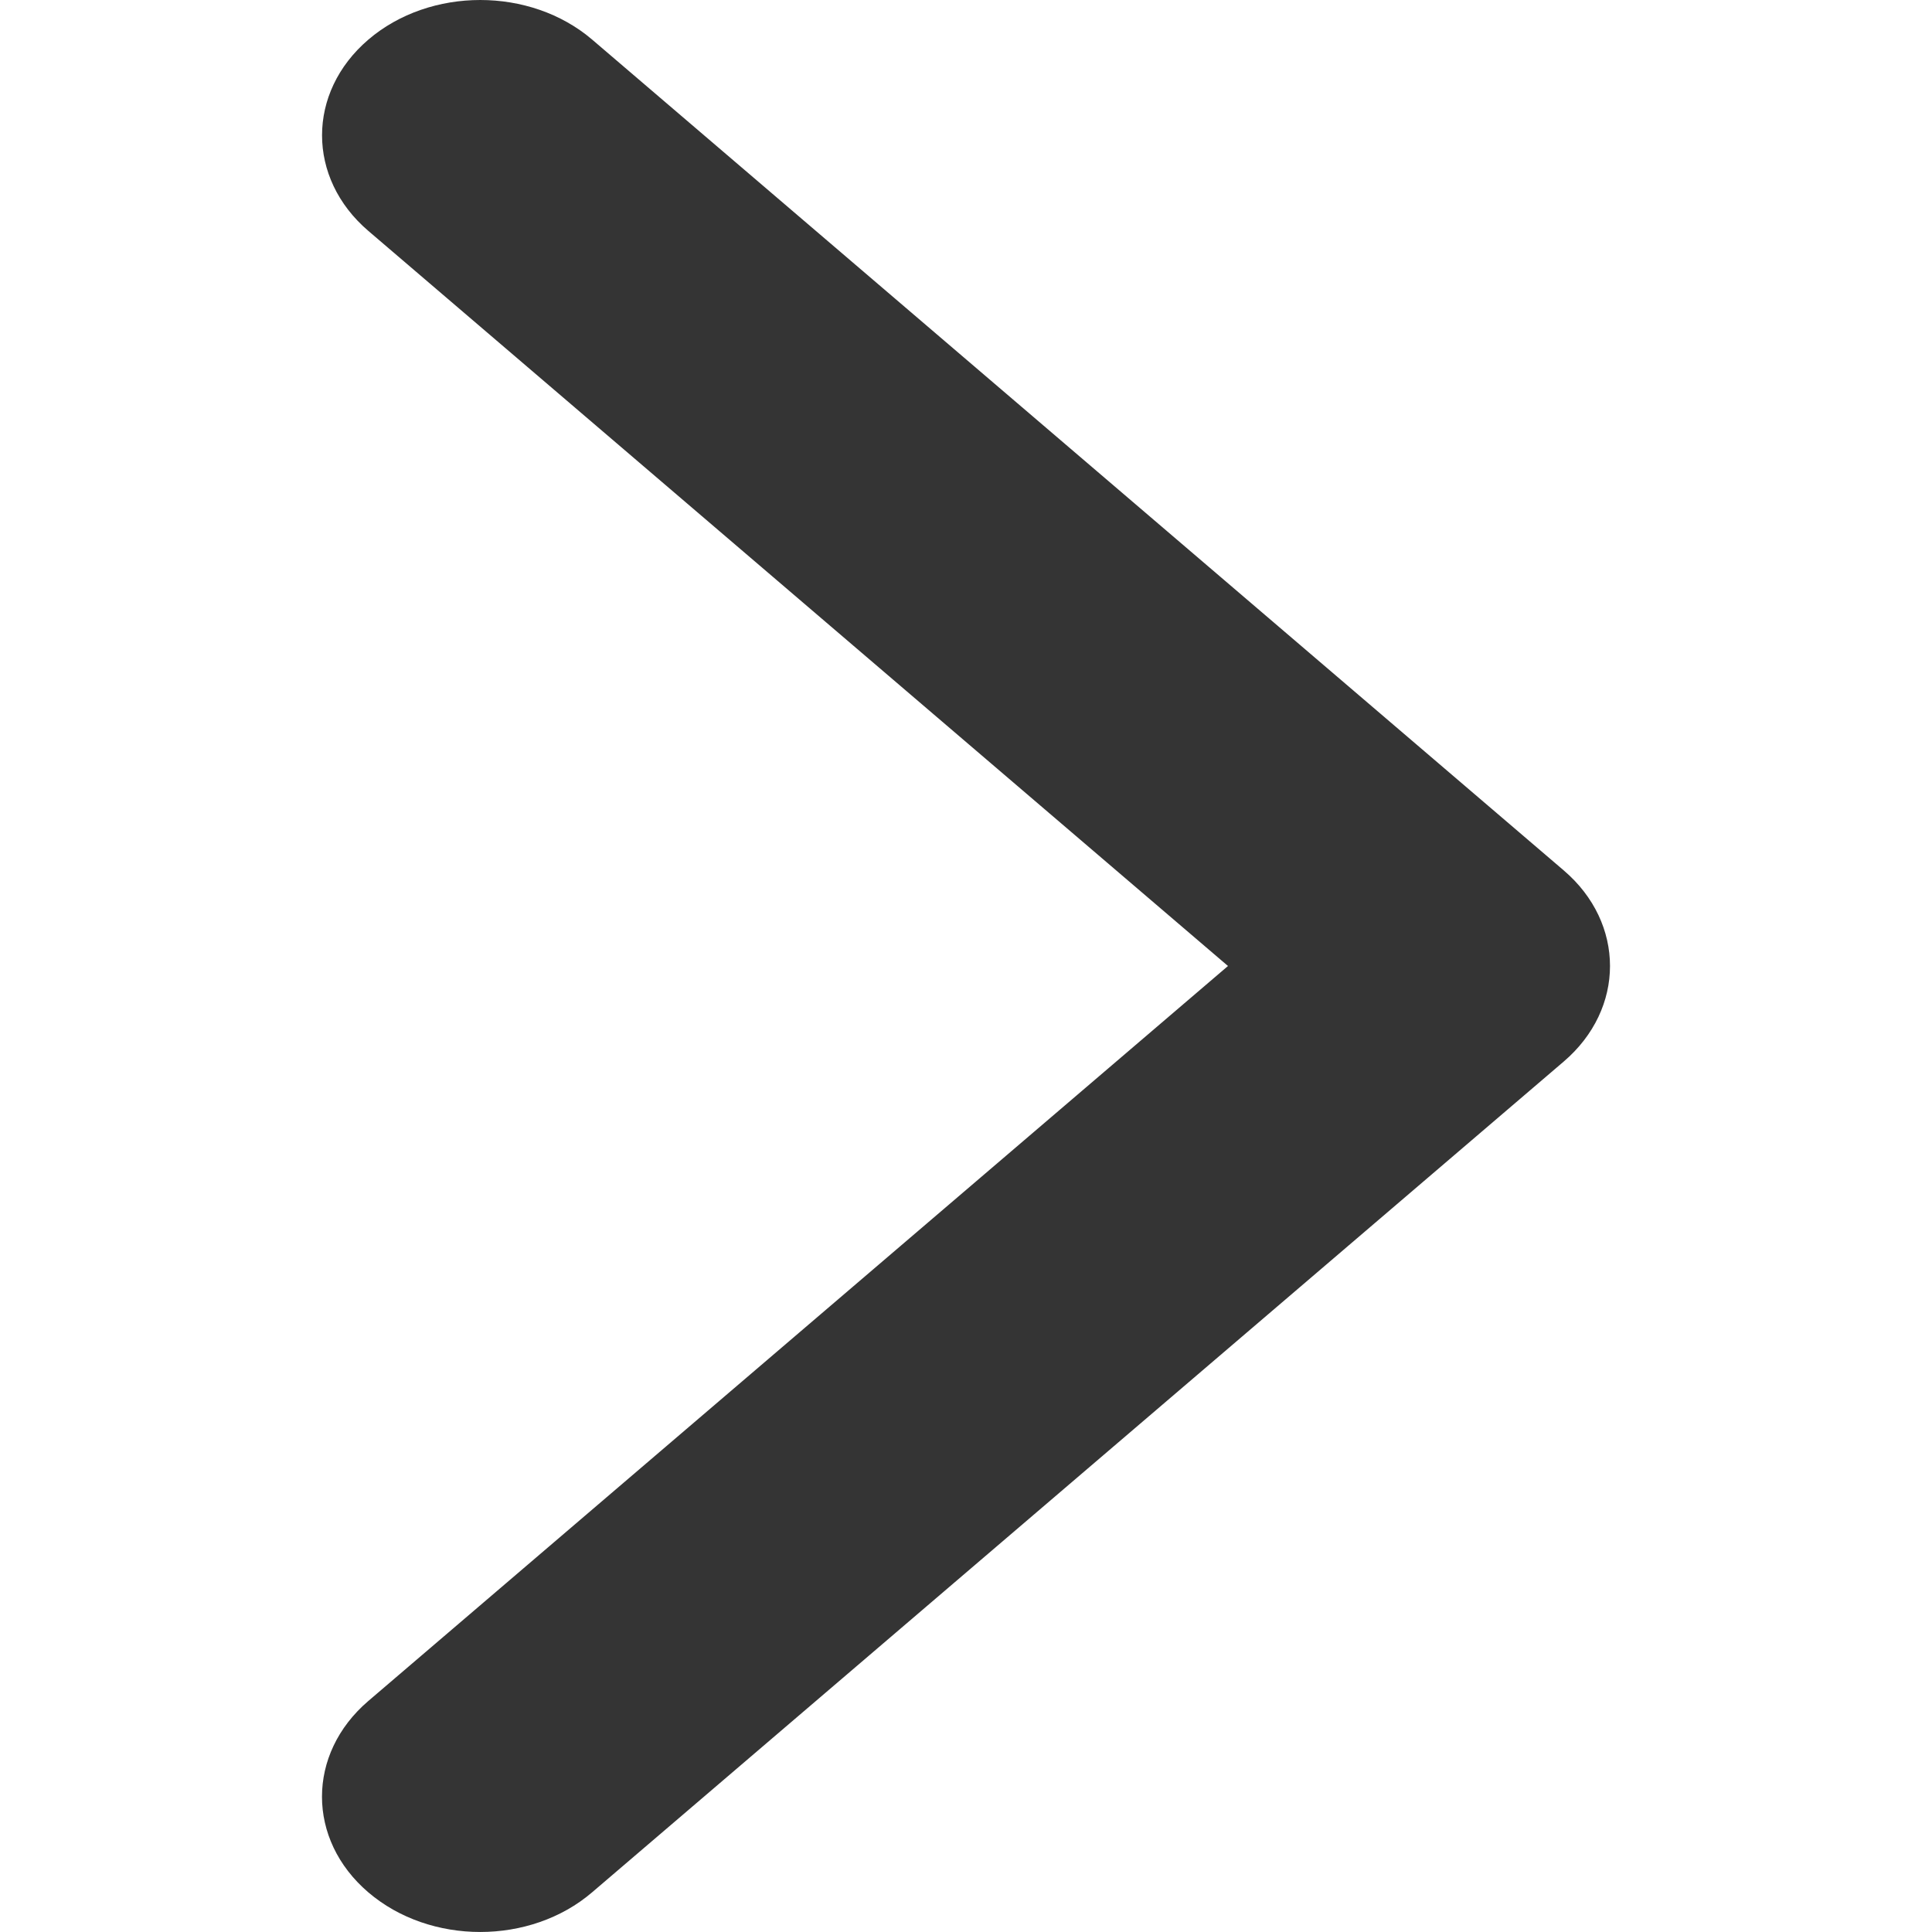
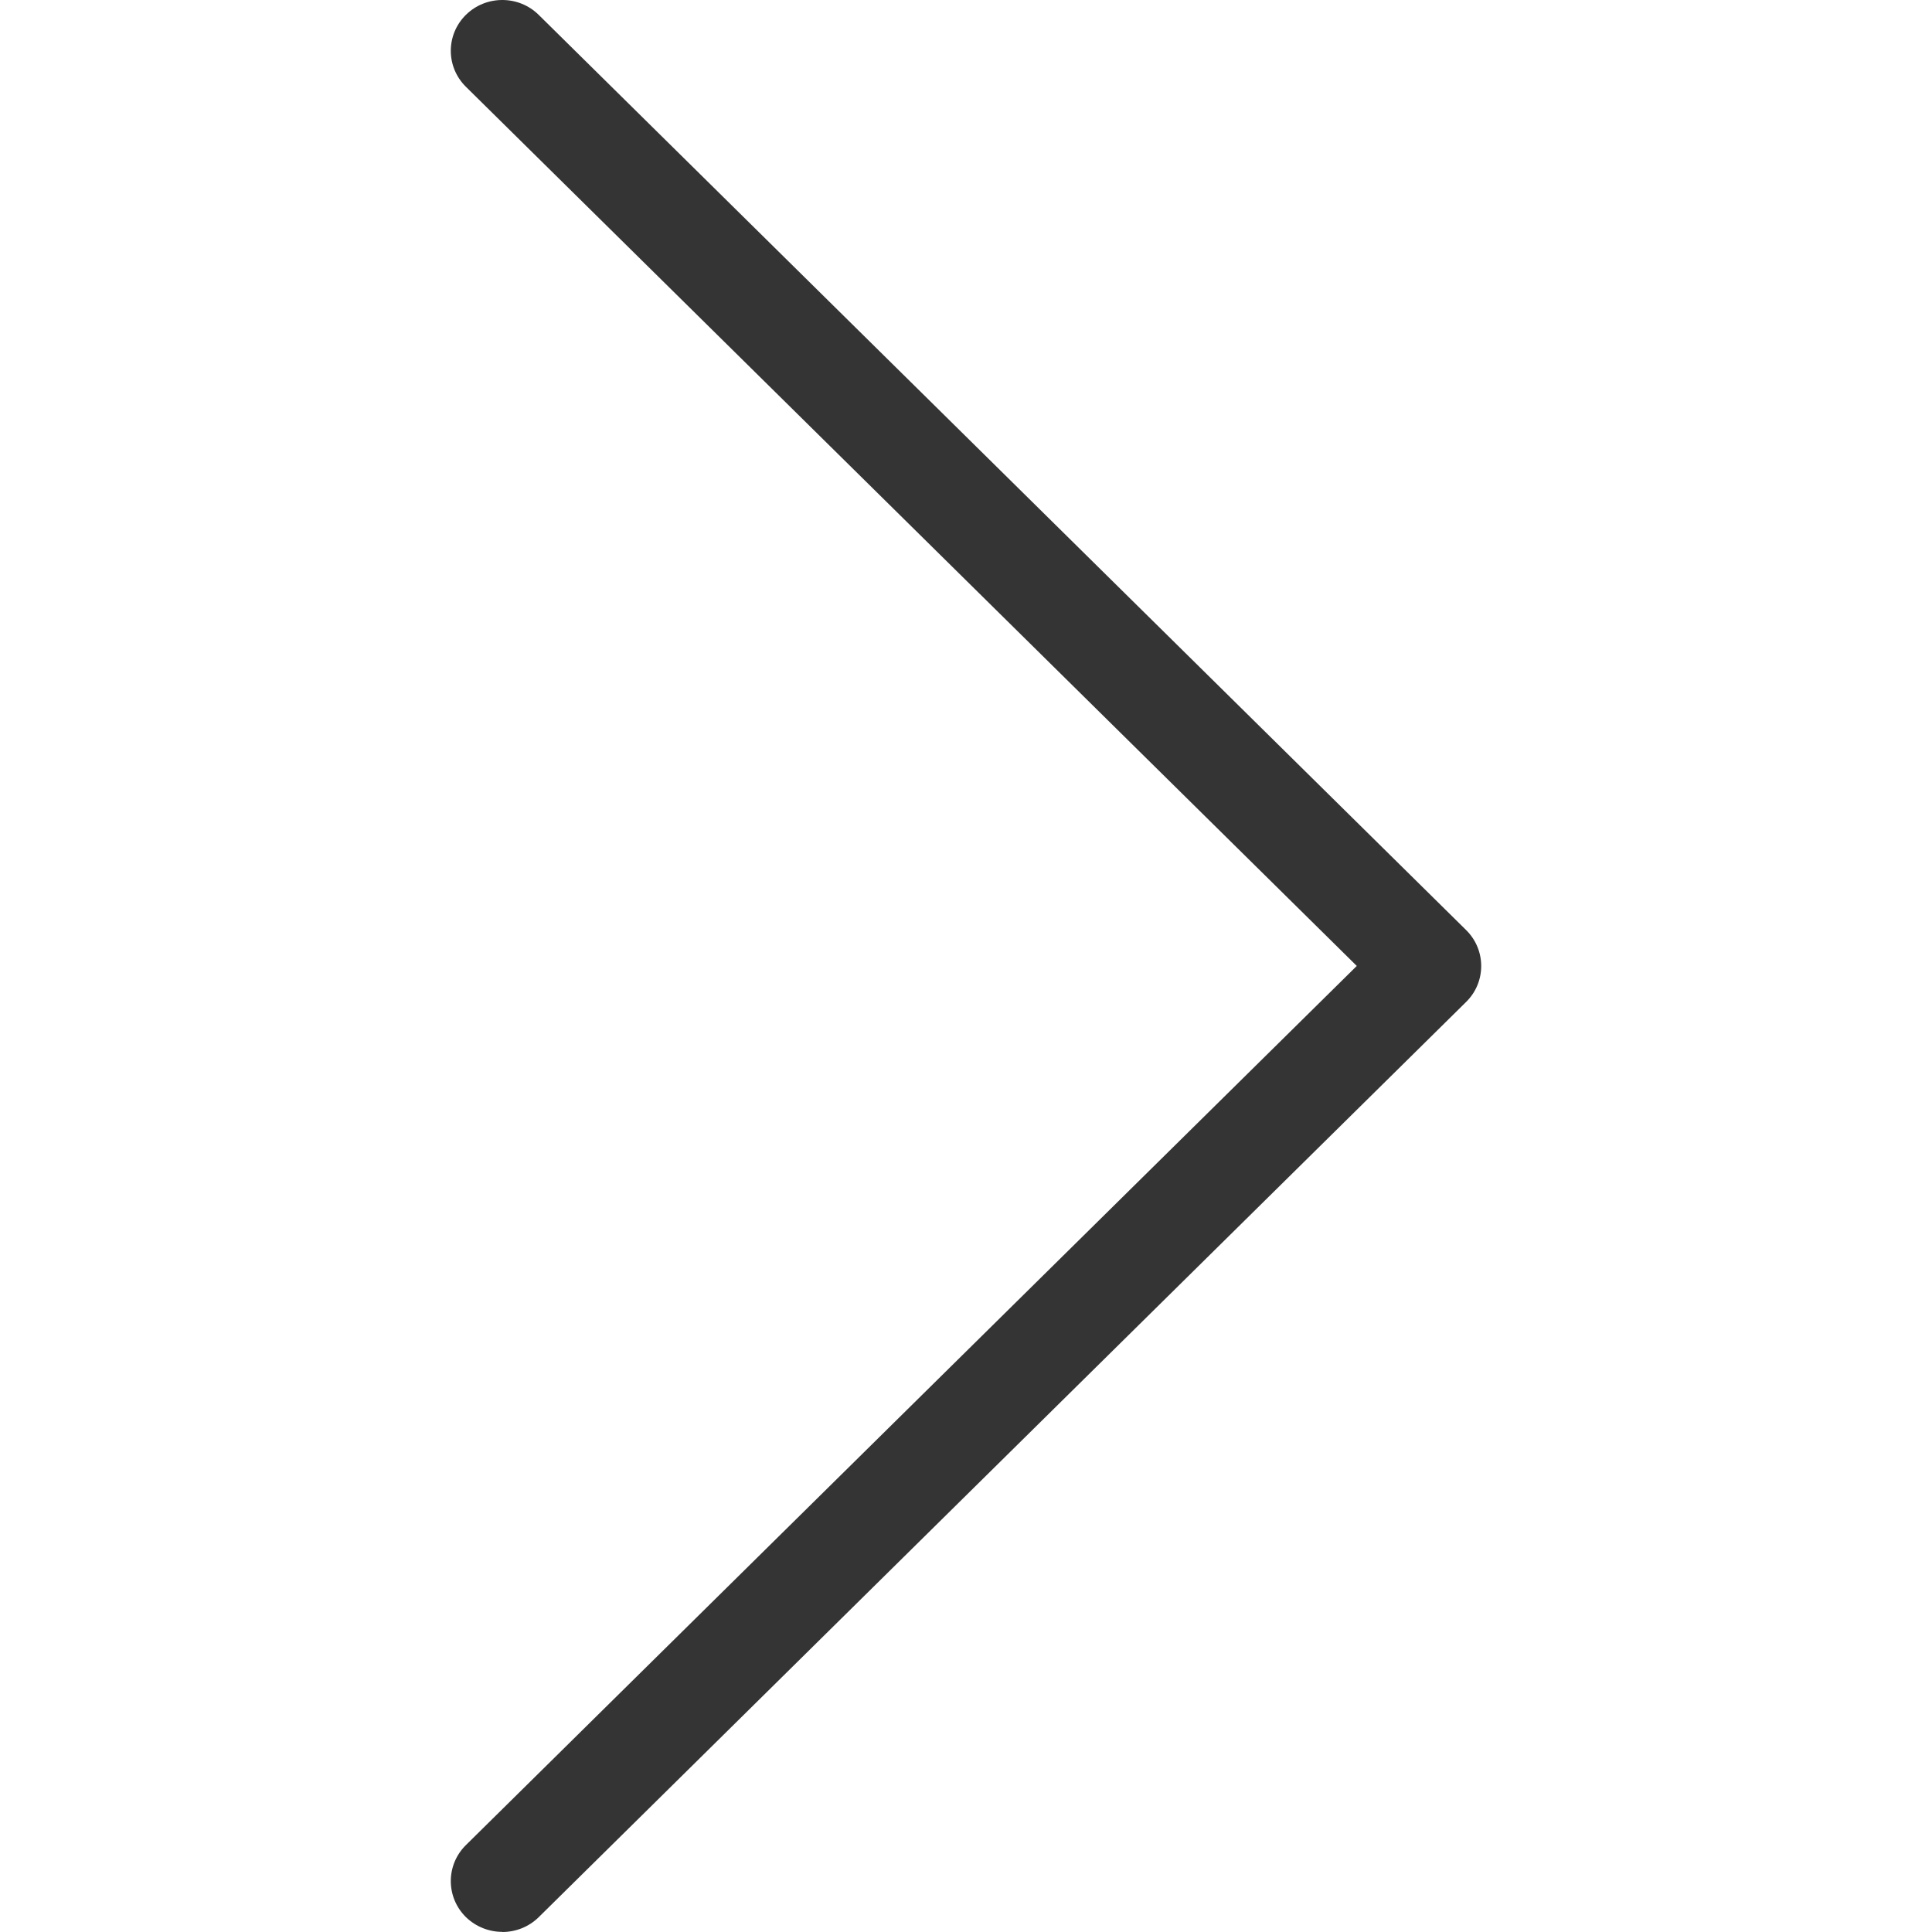
<svg xmlns="http://www.w3.org/2000/svg" width="30" height="30" viewBox="0 0 30 30" fill="none">
  <g id="arrow-right">
-     <path id="Vector" d="M24.28 16.485L9.194 29.384C8.235 30.205 6.679 30.205 5.719 29.384C4.76 28.564 4.76 27.234 5.719 26.413L19.068 15L5.72 3.586C4.761 2.766 4.761 1.436 5.72 0.615C6.679 -0.205 8.235 -0.205 9.195 0.615L24.281 13.515C24.761 13.925 25 14.462 25 15C25 15.537 24.76 16.075 24.28 16.485Z" fill="#343434" />
+     <path id="Vector" d="M7.8 29.998C7.596 29.998 7.391 29.921 7.234 29.768C6.922 29.46 6.922 28.959 7.234 28.651L21.068 14.999L7.234 1.347C6.922 1.039 6.922 0.539 7.234 0.231C7.546 -0.077 8.053 -0.077 8.365 0.231L22.766 14.442C23.078 14.75 23.078 15.251 22.766 15.558L8.365 29.77C8.208 29.924 8.004 30 7.799 30L7.8 29.998Z" fill="#343434" />
  </g>
</svg>
